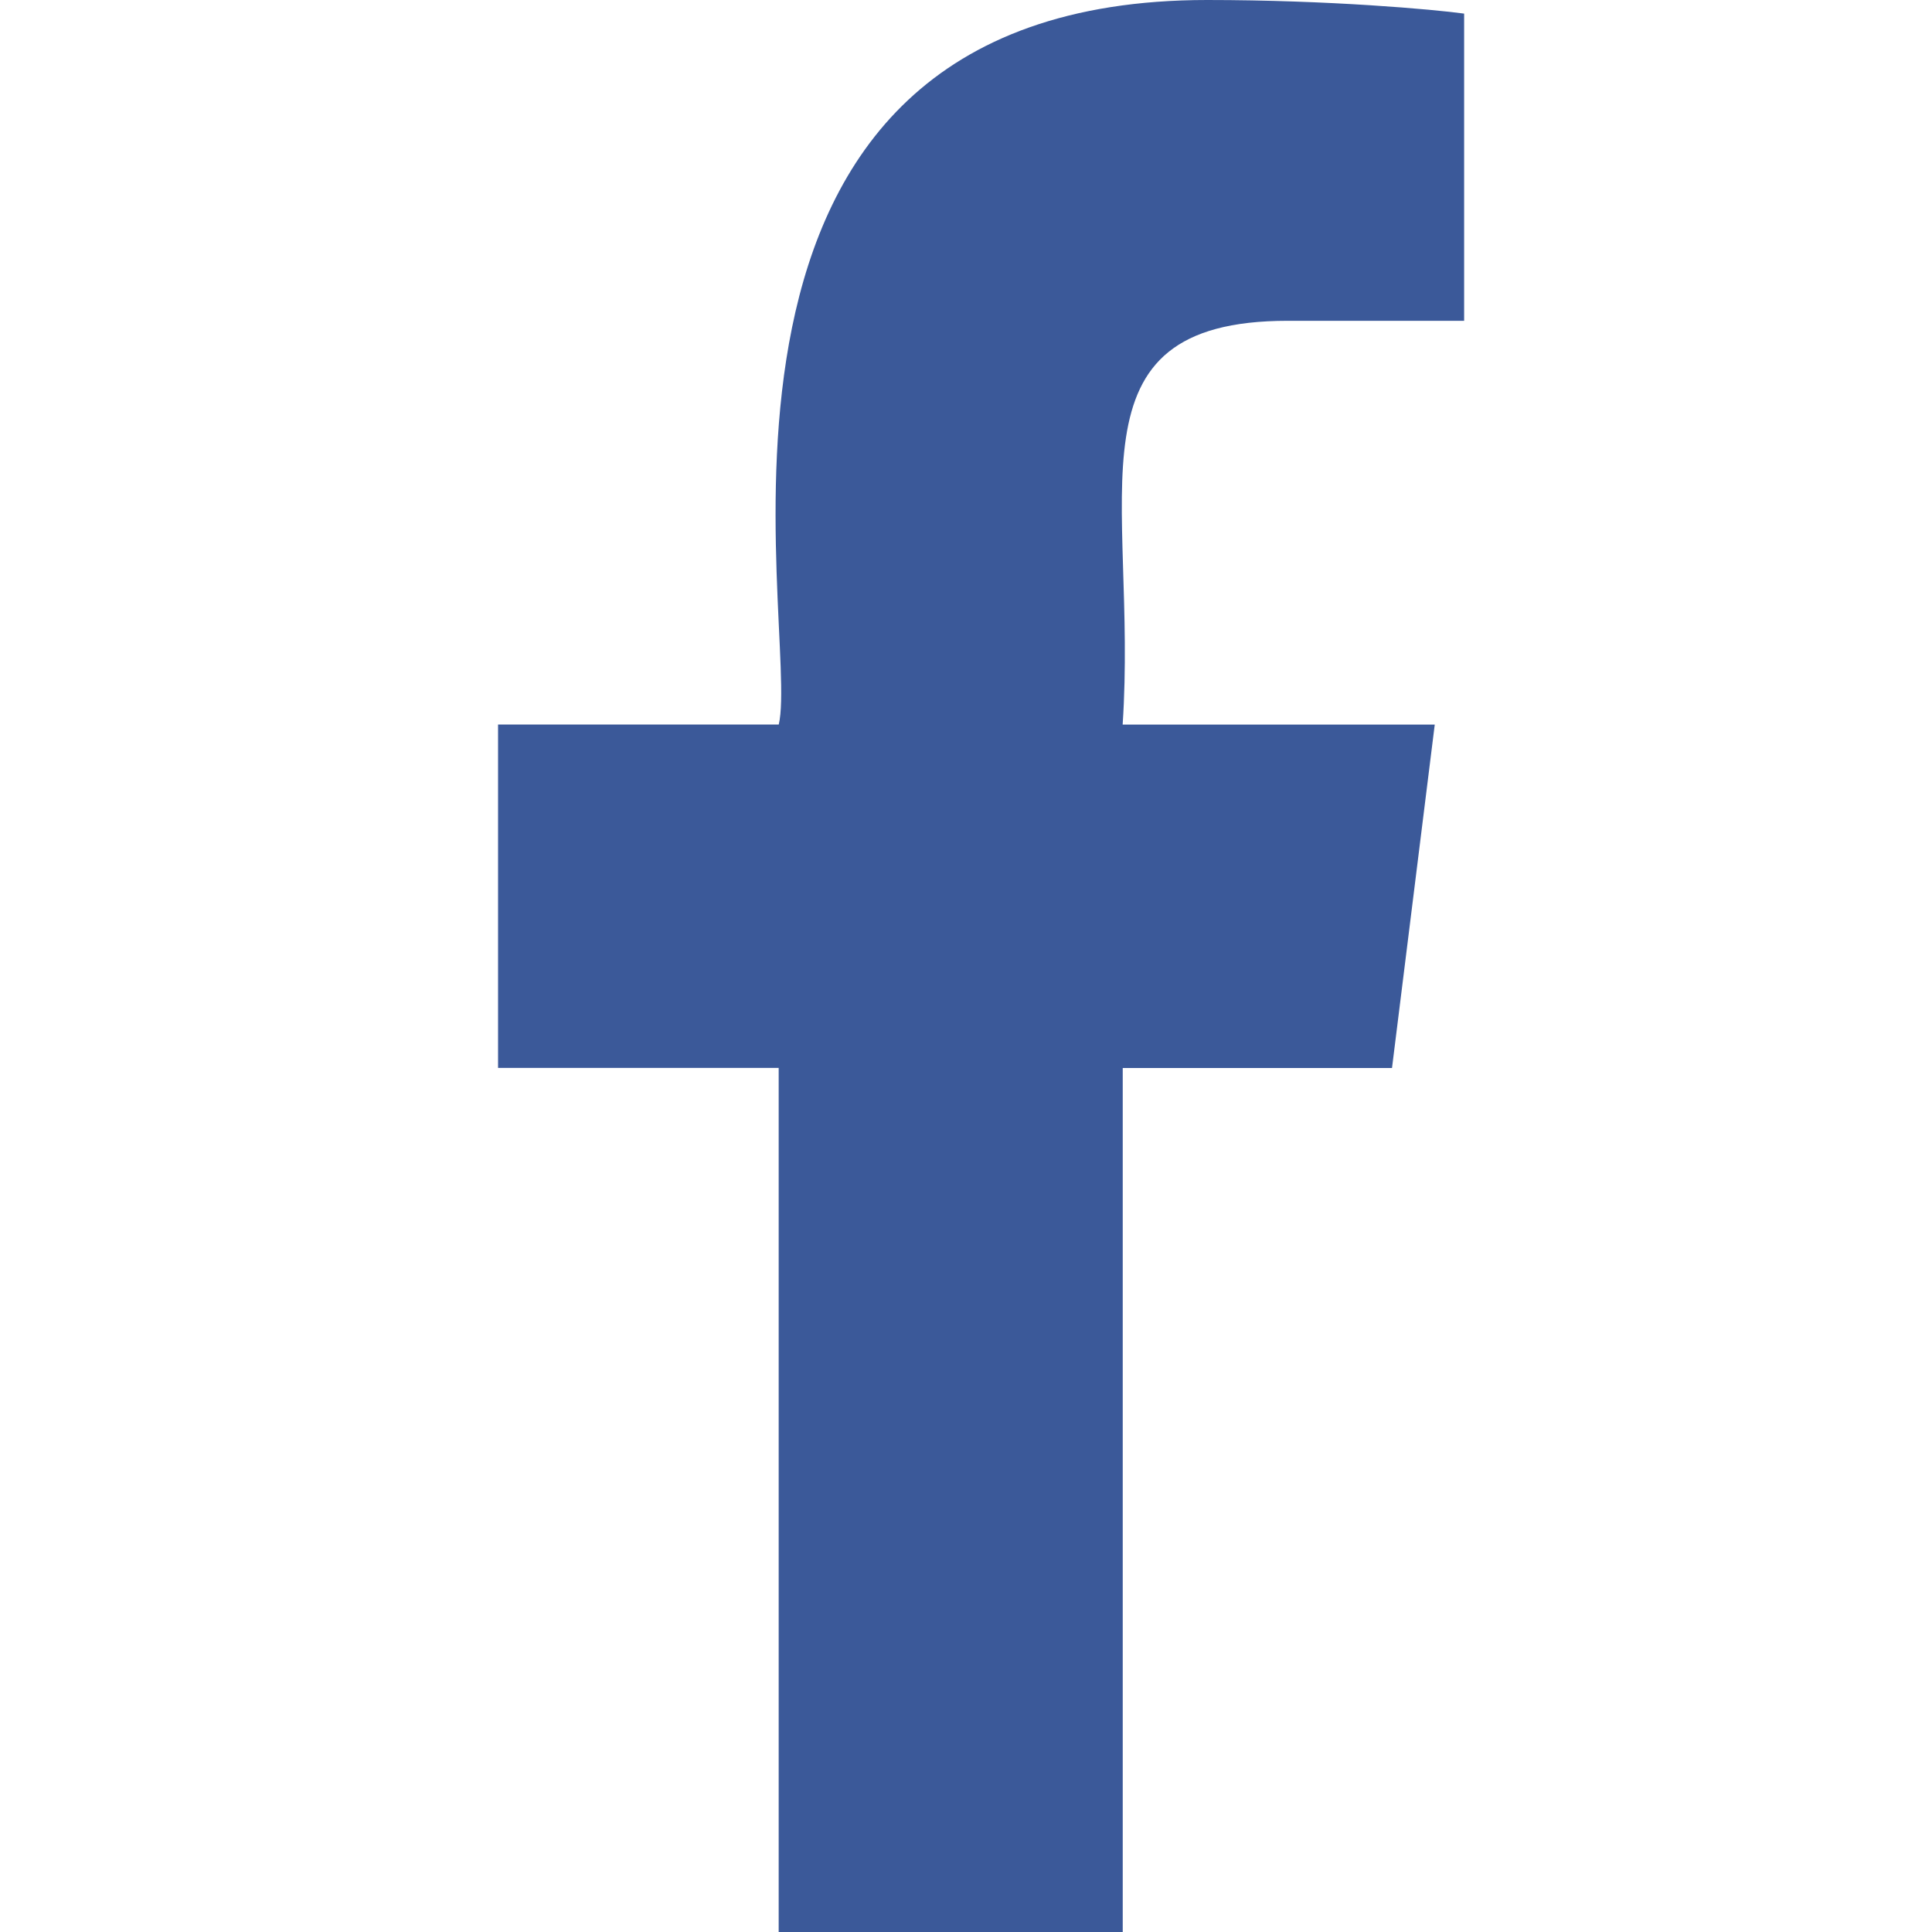
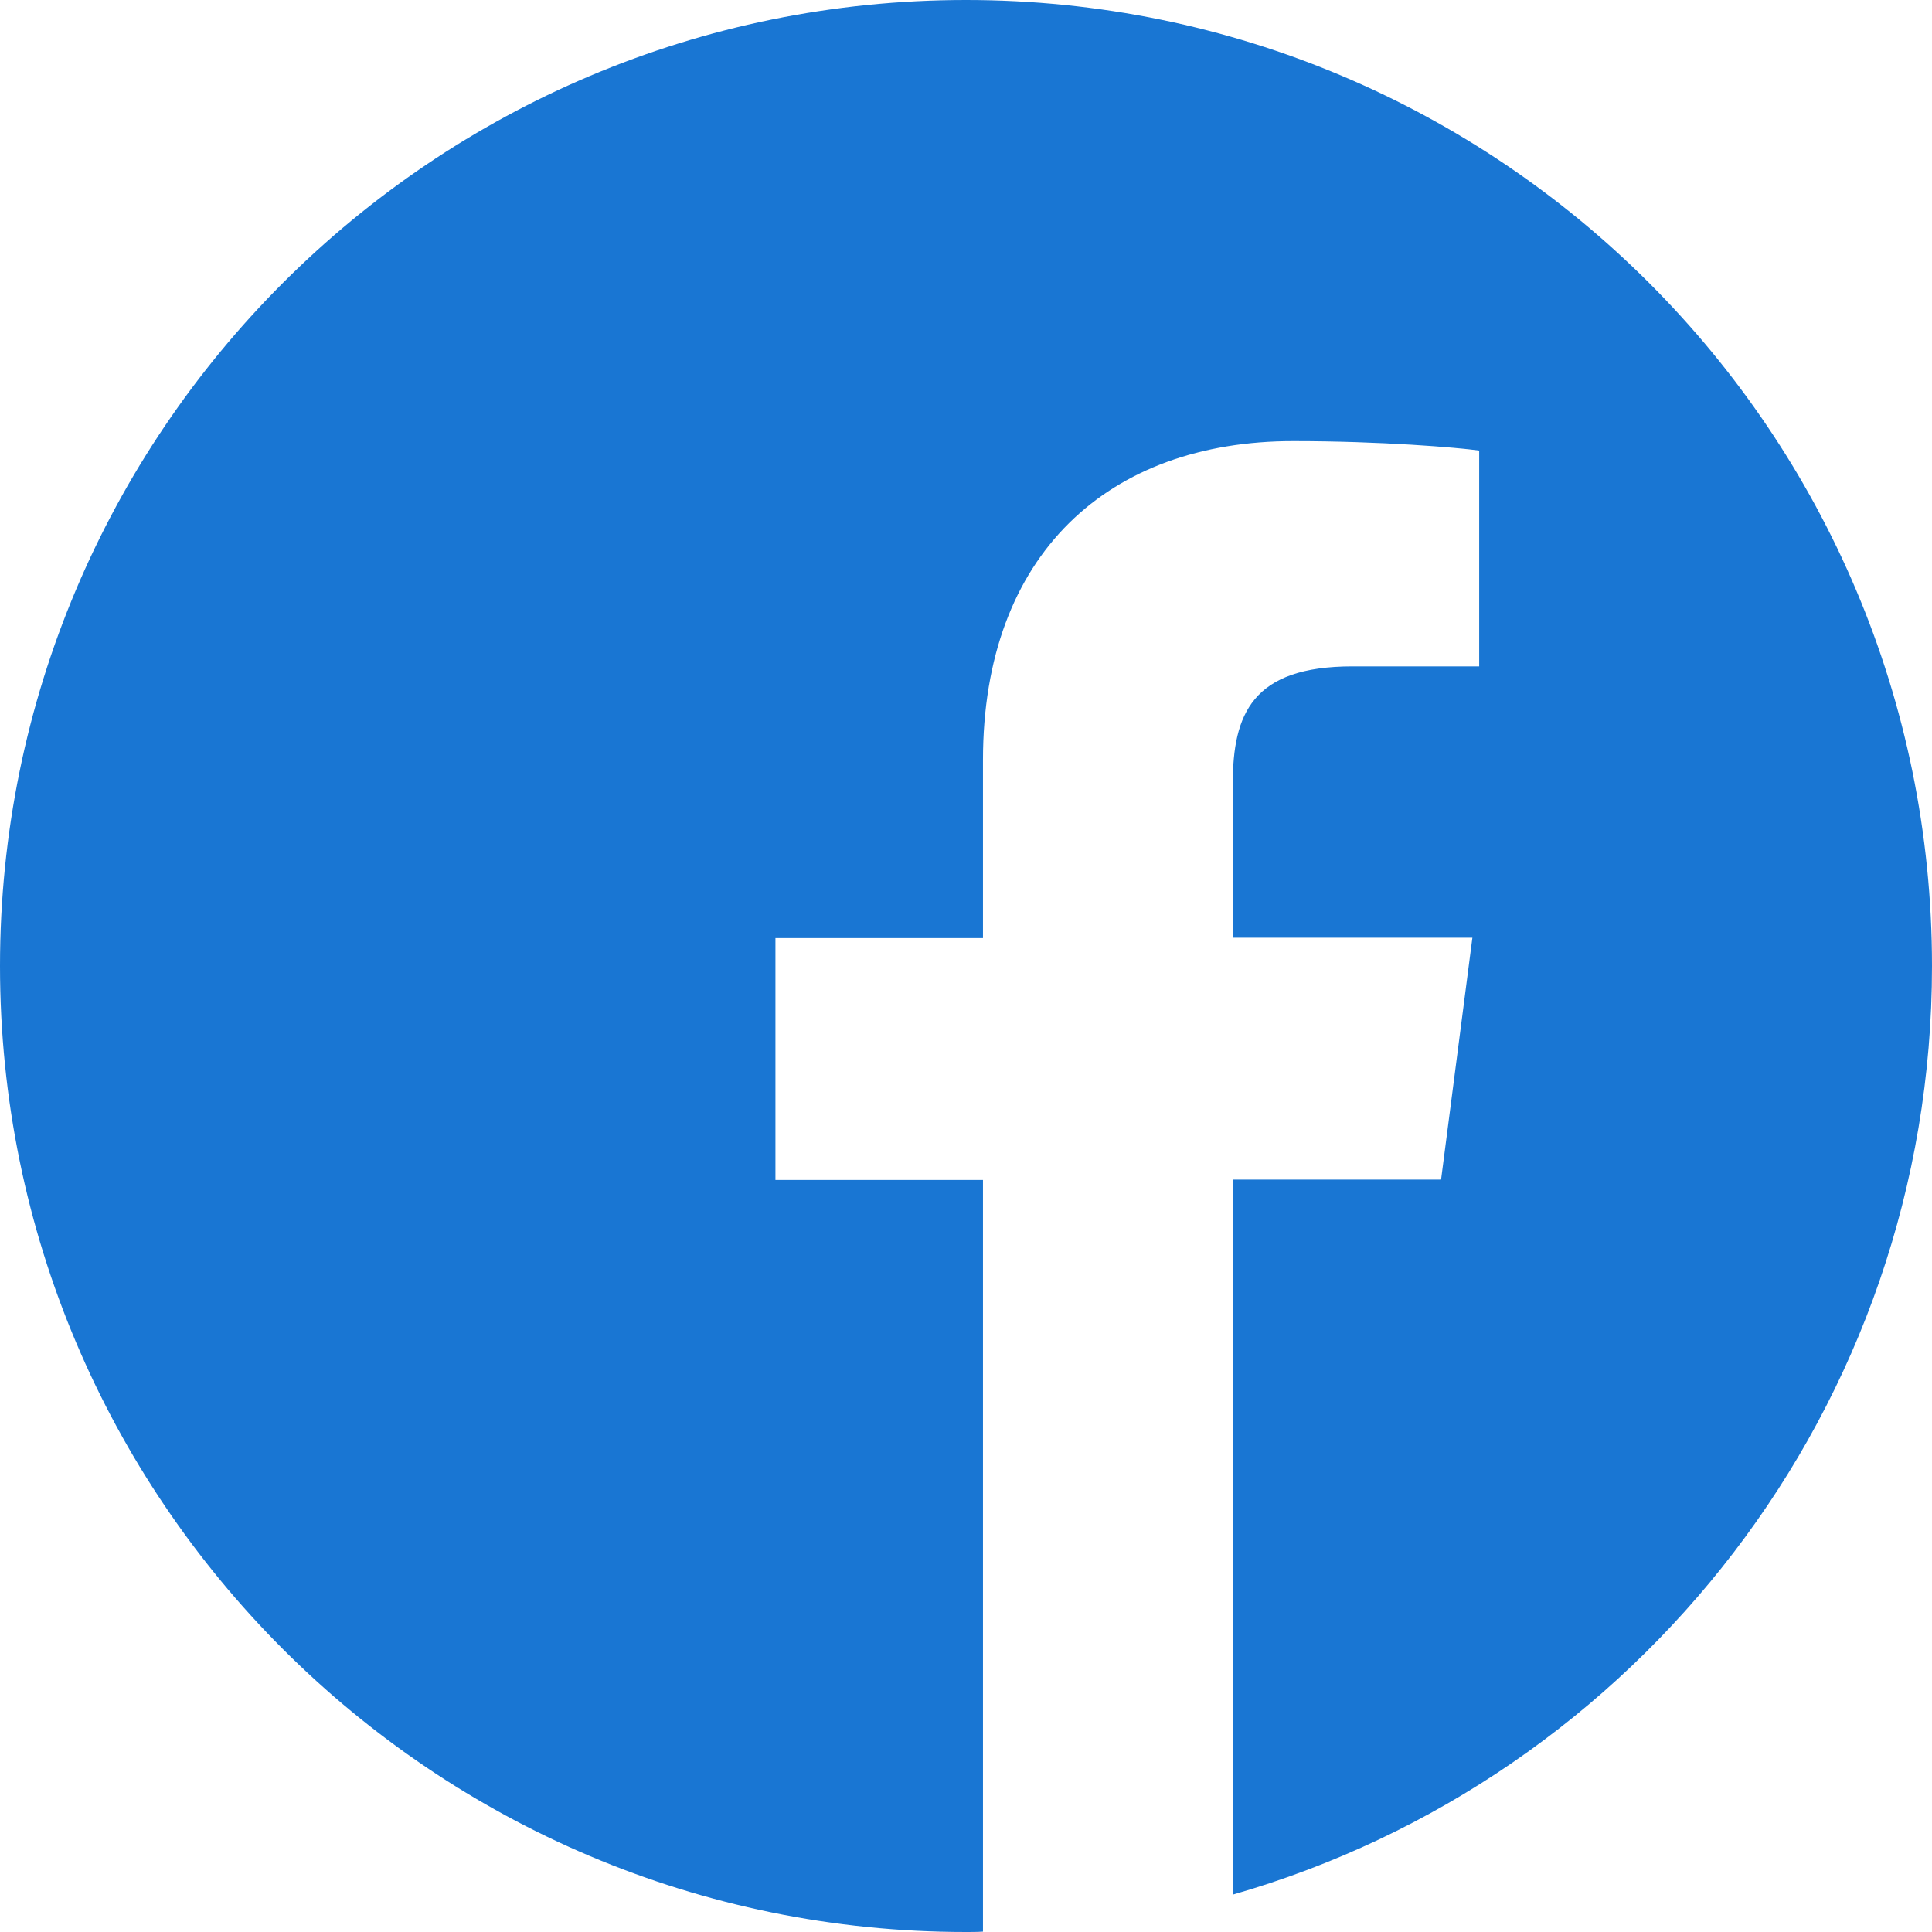
- <svg xmlns="http://www.w3.org/2000/svg" enable-background="new 0 0 24 24" height="512" viewBox="0 0 24 24" width="512">
-   <path d="m15.997 3.985h2.191v-3.816c-.378-.052-1.678-.169-3.192-.169-6.932 0-5.046 7.85-5.322 9h-3.487v4.266h3.486v10.734h4.274v-10.733h3.345l.531-4.266h-3.877c.188-2.824-.761-5.016 2.051-5.016z" fill="#3b5999" />
+ <svg xmlns="http://www.w3.org/2000/svg" version="1.1" width="512" height="512" x="0" y="0" viewBox="0 0 512 512" style="enable-background:new 0 0 512 512" xml:space="preserve" class="">
+   <g>
+     <path d="m512 256c0-141.4-114.6-256-256-256s-256 114.6-256 256 114.6 256 256 256c1.5 0 3 0 4.5-.1v-199.2h-55v-64.1h55v-47.2c0-54.7 33.4-84.5 82.2-84.5 23.4 0 43.5 1.7 49.3 2.5v57.2h-33.6c-26.5 0-31.7 12.6-31.7 31.1v40.8h63.5l-8.3 64.1h-55.2v189.5c107-30.7 185.3-129.2 185.3-246.1z" fill="#1976d3" data-original="#000000" style="" class="" />
+   </g>
</svg>
